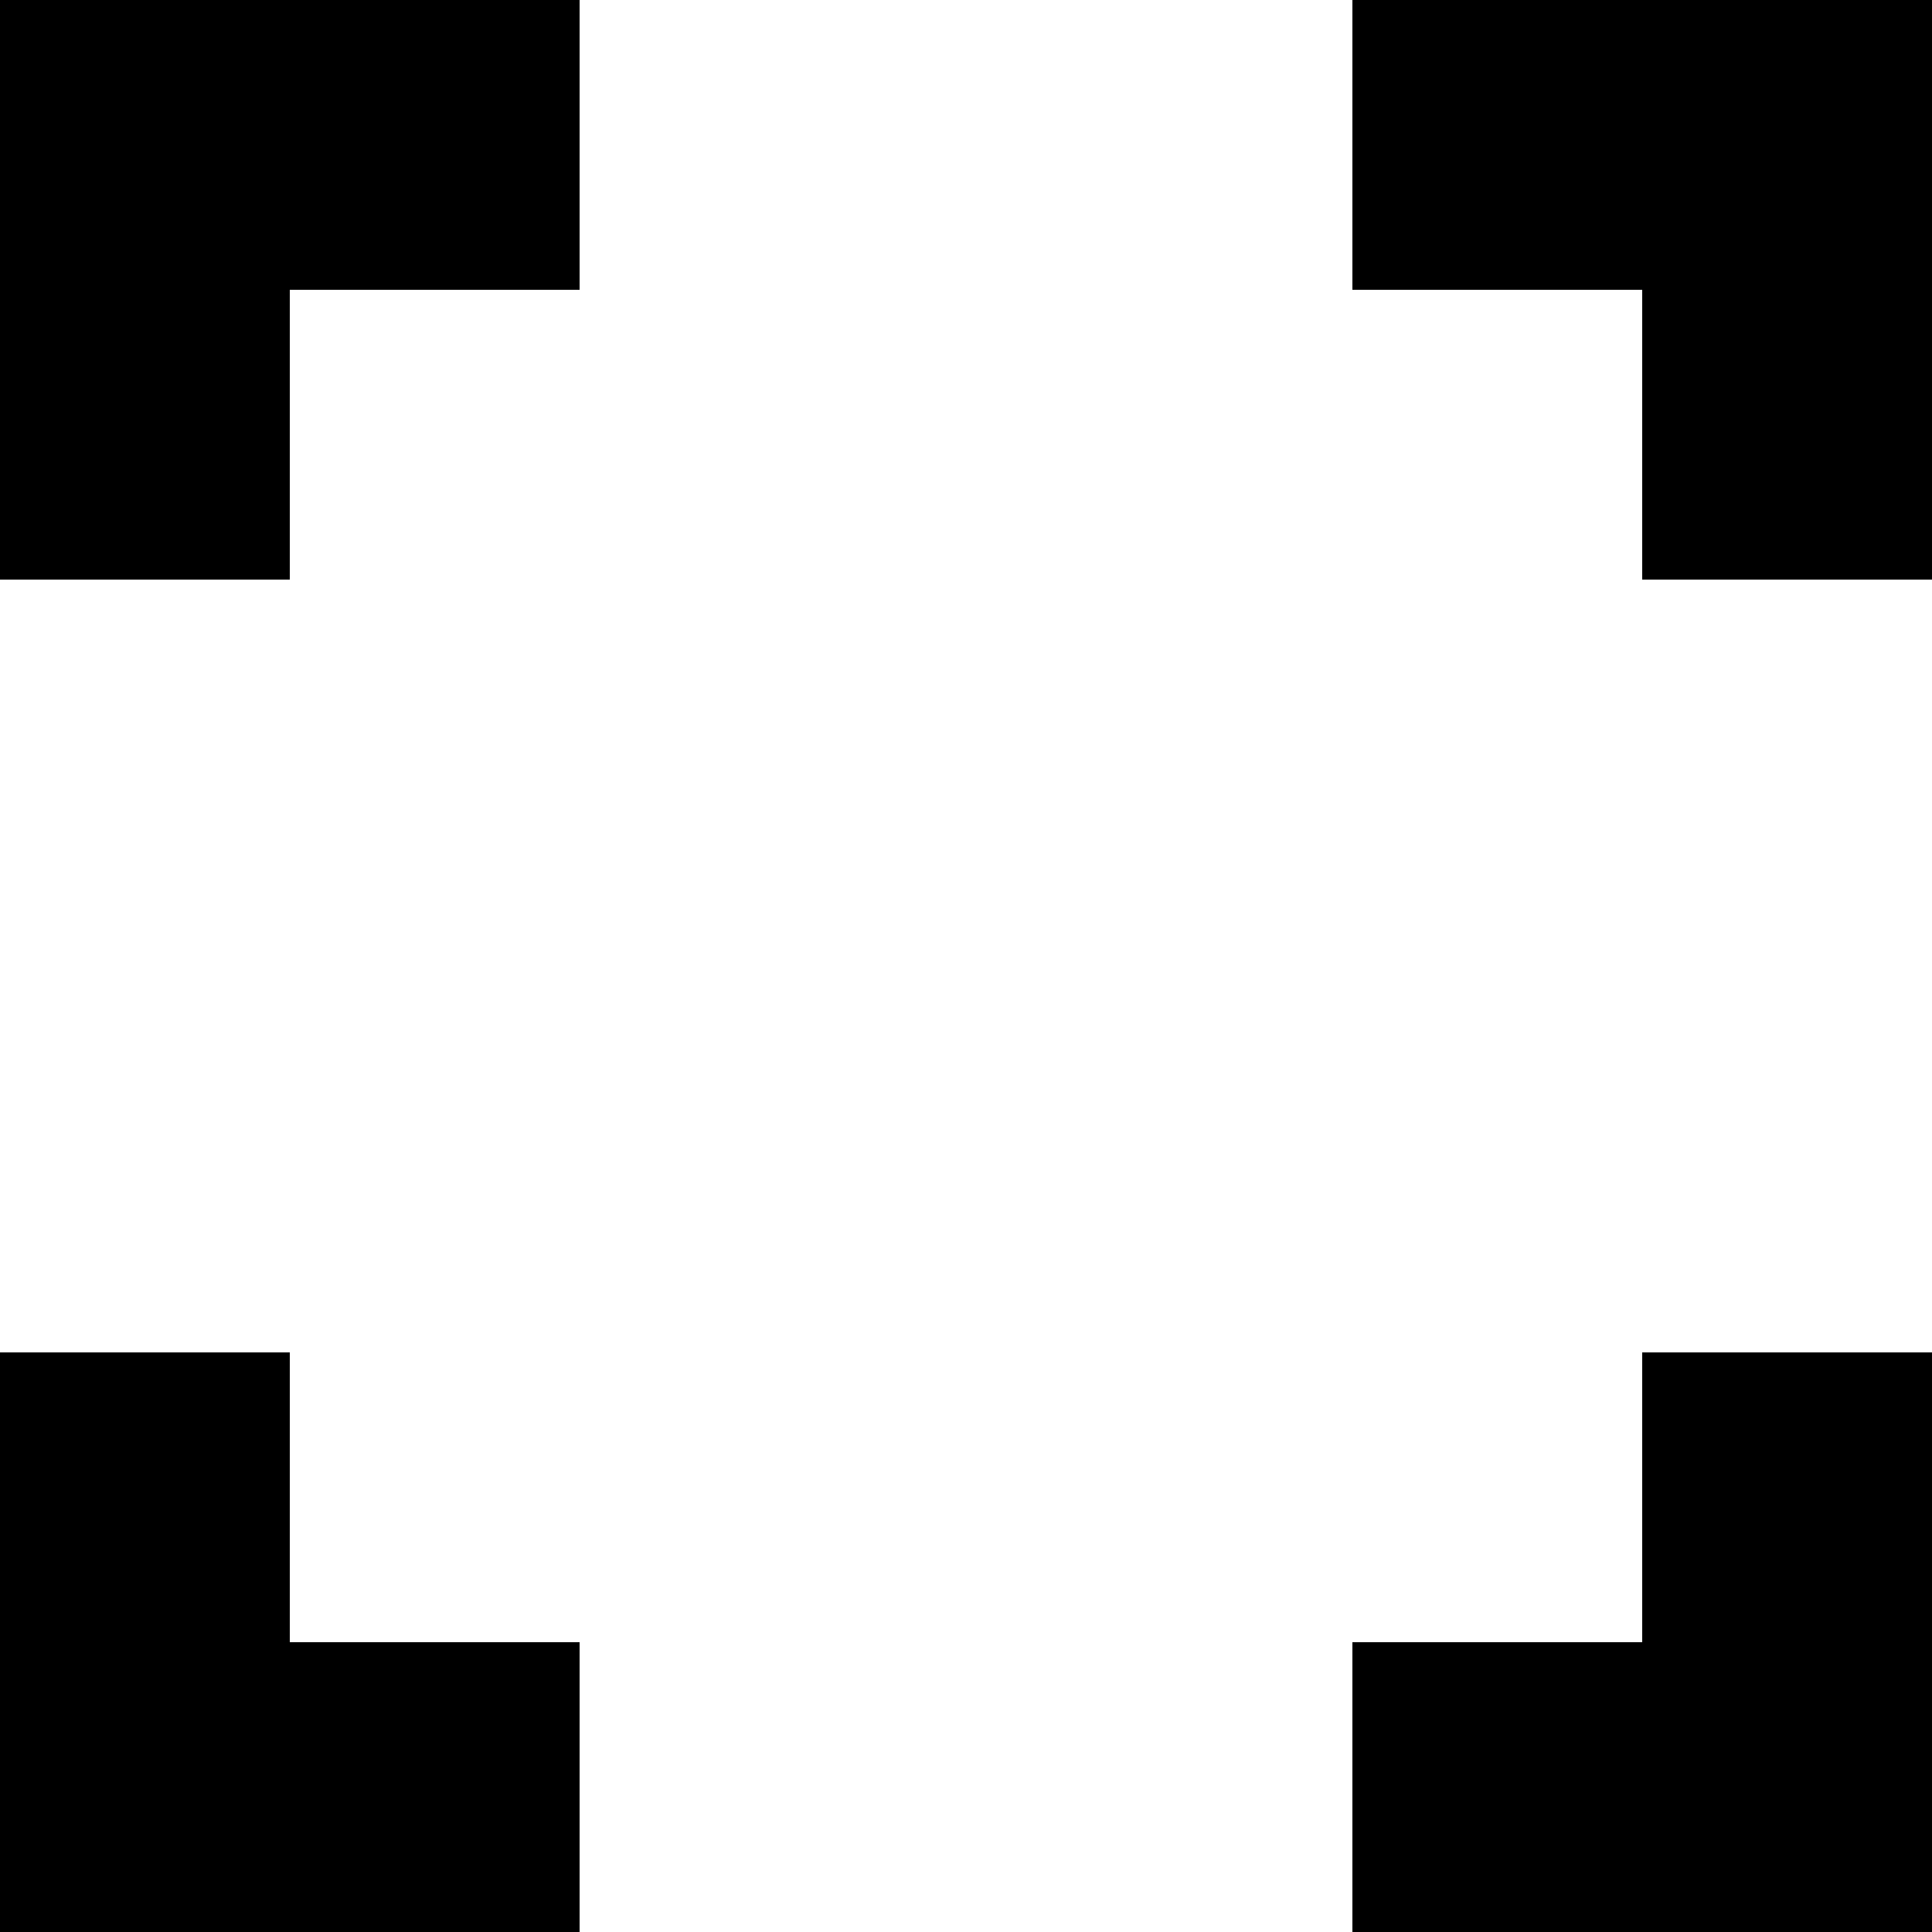
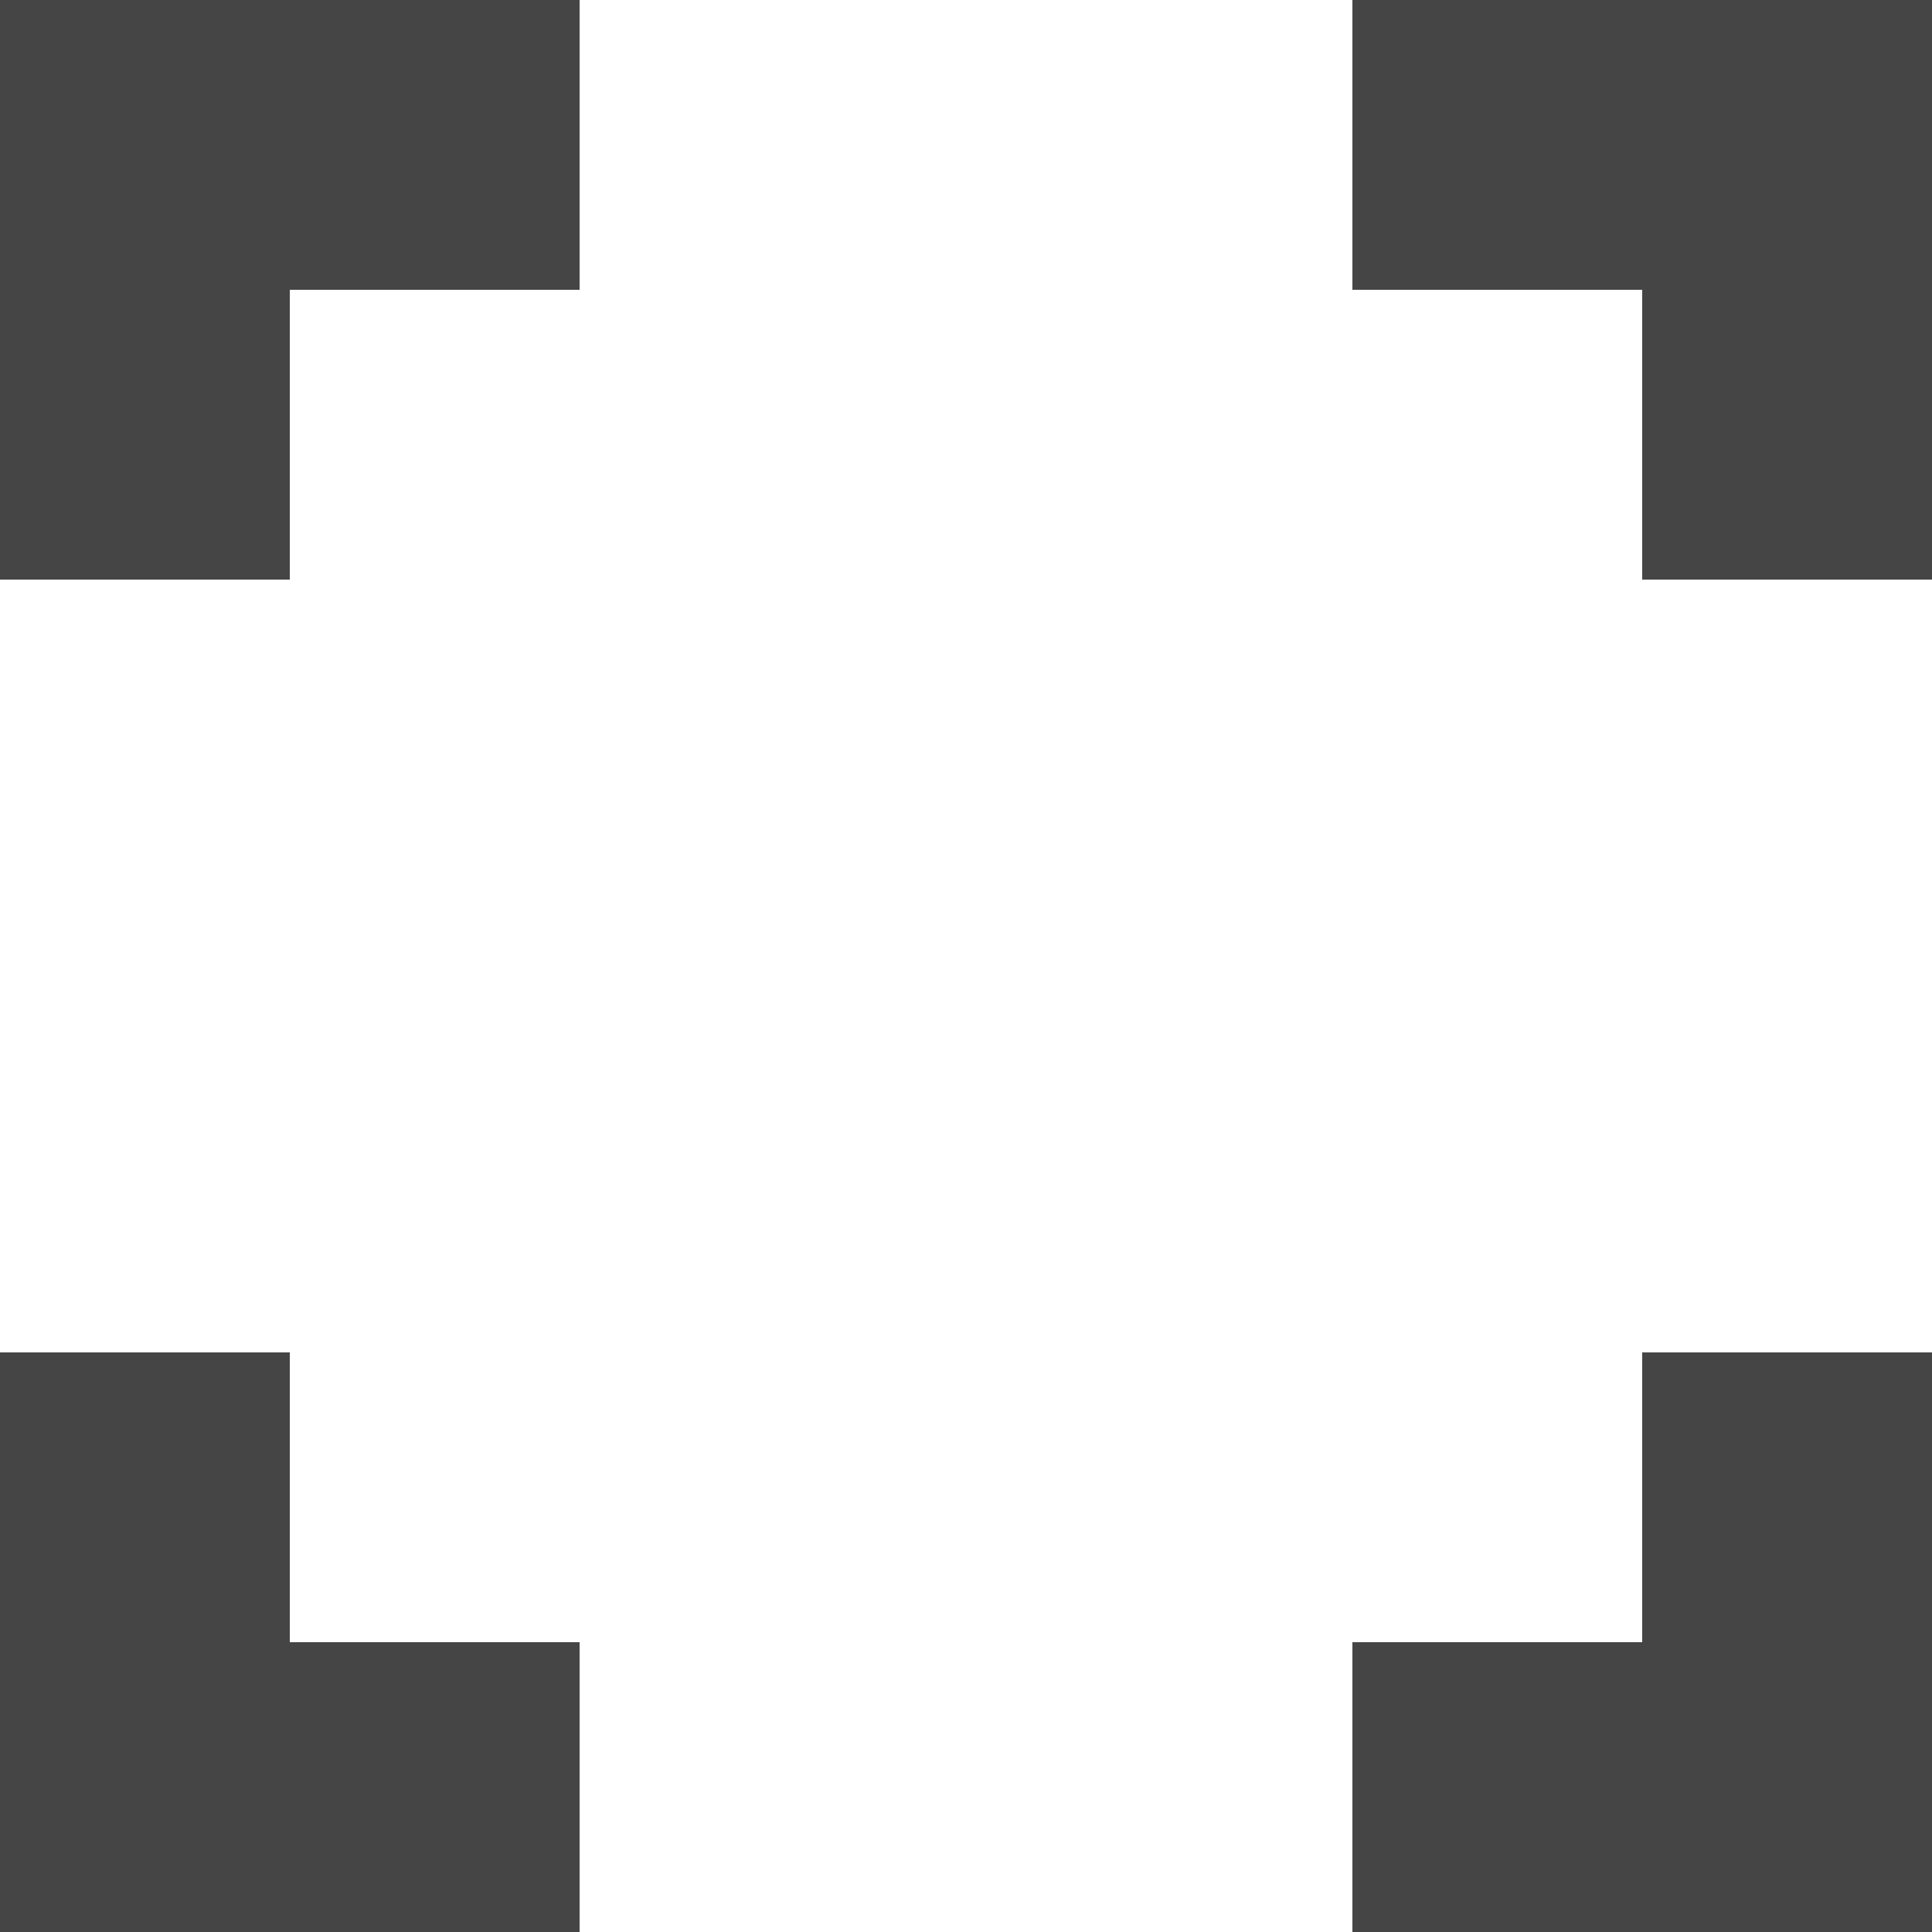
<svg xmlns="http://www.w3.org/2000/svg" version="1.0" id="Layer_1" x="0px" y="0px" width="20px" height="20px" viewBox="0 0 20 20" enable-background="new 0 0 20 20" xml:space="preserve">
  <g>
-     <polygon points="0,0 0,3 0,6 3,6 3,3 6,3 6,0 3,0" />
-     <polygon points="3,14 0,14 0,17 0,20 3,20 6,20 6,17 3,17" />
-     <polygon points="17,0 14,0 14,3 17,3 17,6 20,6 20,3 20,0" />
-     <polygon points="17,17 14,17 14,20 17,20 20,20 20,17 20,14 17,14" />
+     <polygon fill="#454545" points="0,0 0,3 0,6 3,6 3,3 6,3 6,0 3,0" />
+     <polygon fill="#454545" points="3,14 0,14 0,17 0,20 3,20 6,20 6,17 3,17" />
+     <polygon fill="#454545" points="17,0 14,0 14,3 17,3 17,6 20,6 20,3 20,0" />
+     <polygon fill="#454545" points="17,17 14,17 14,20 17,20 20,20 20,17 20,14 17,14" />
  </g>
</svg>
